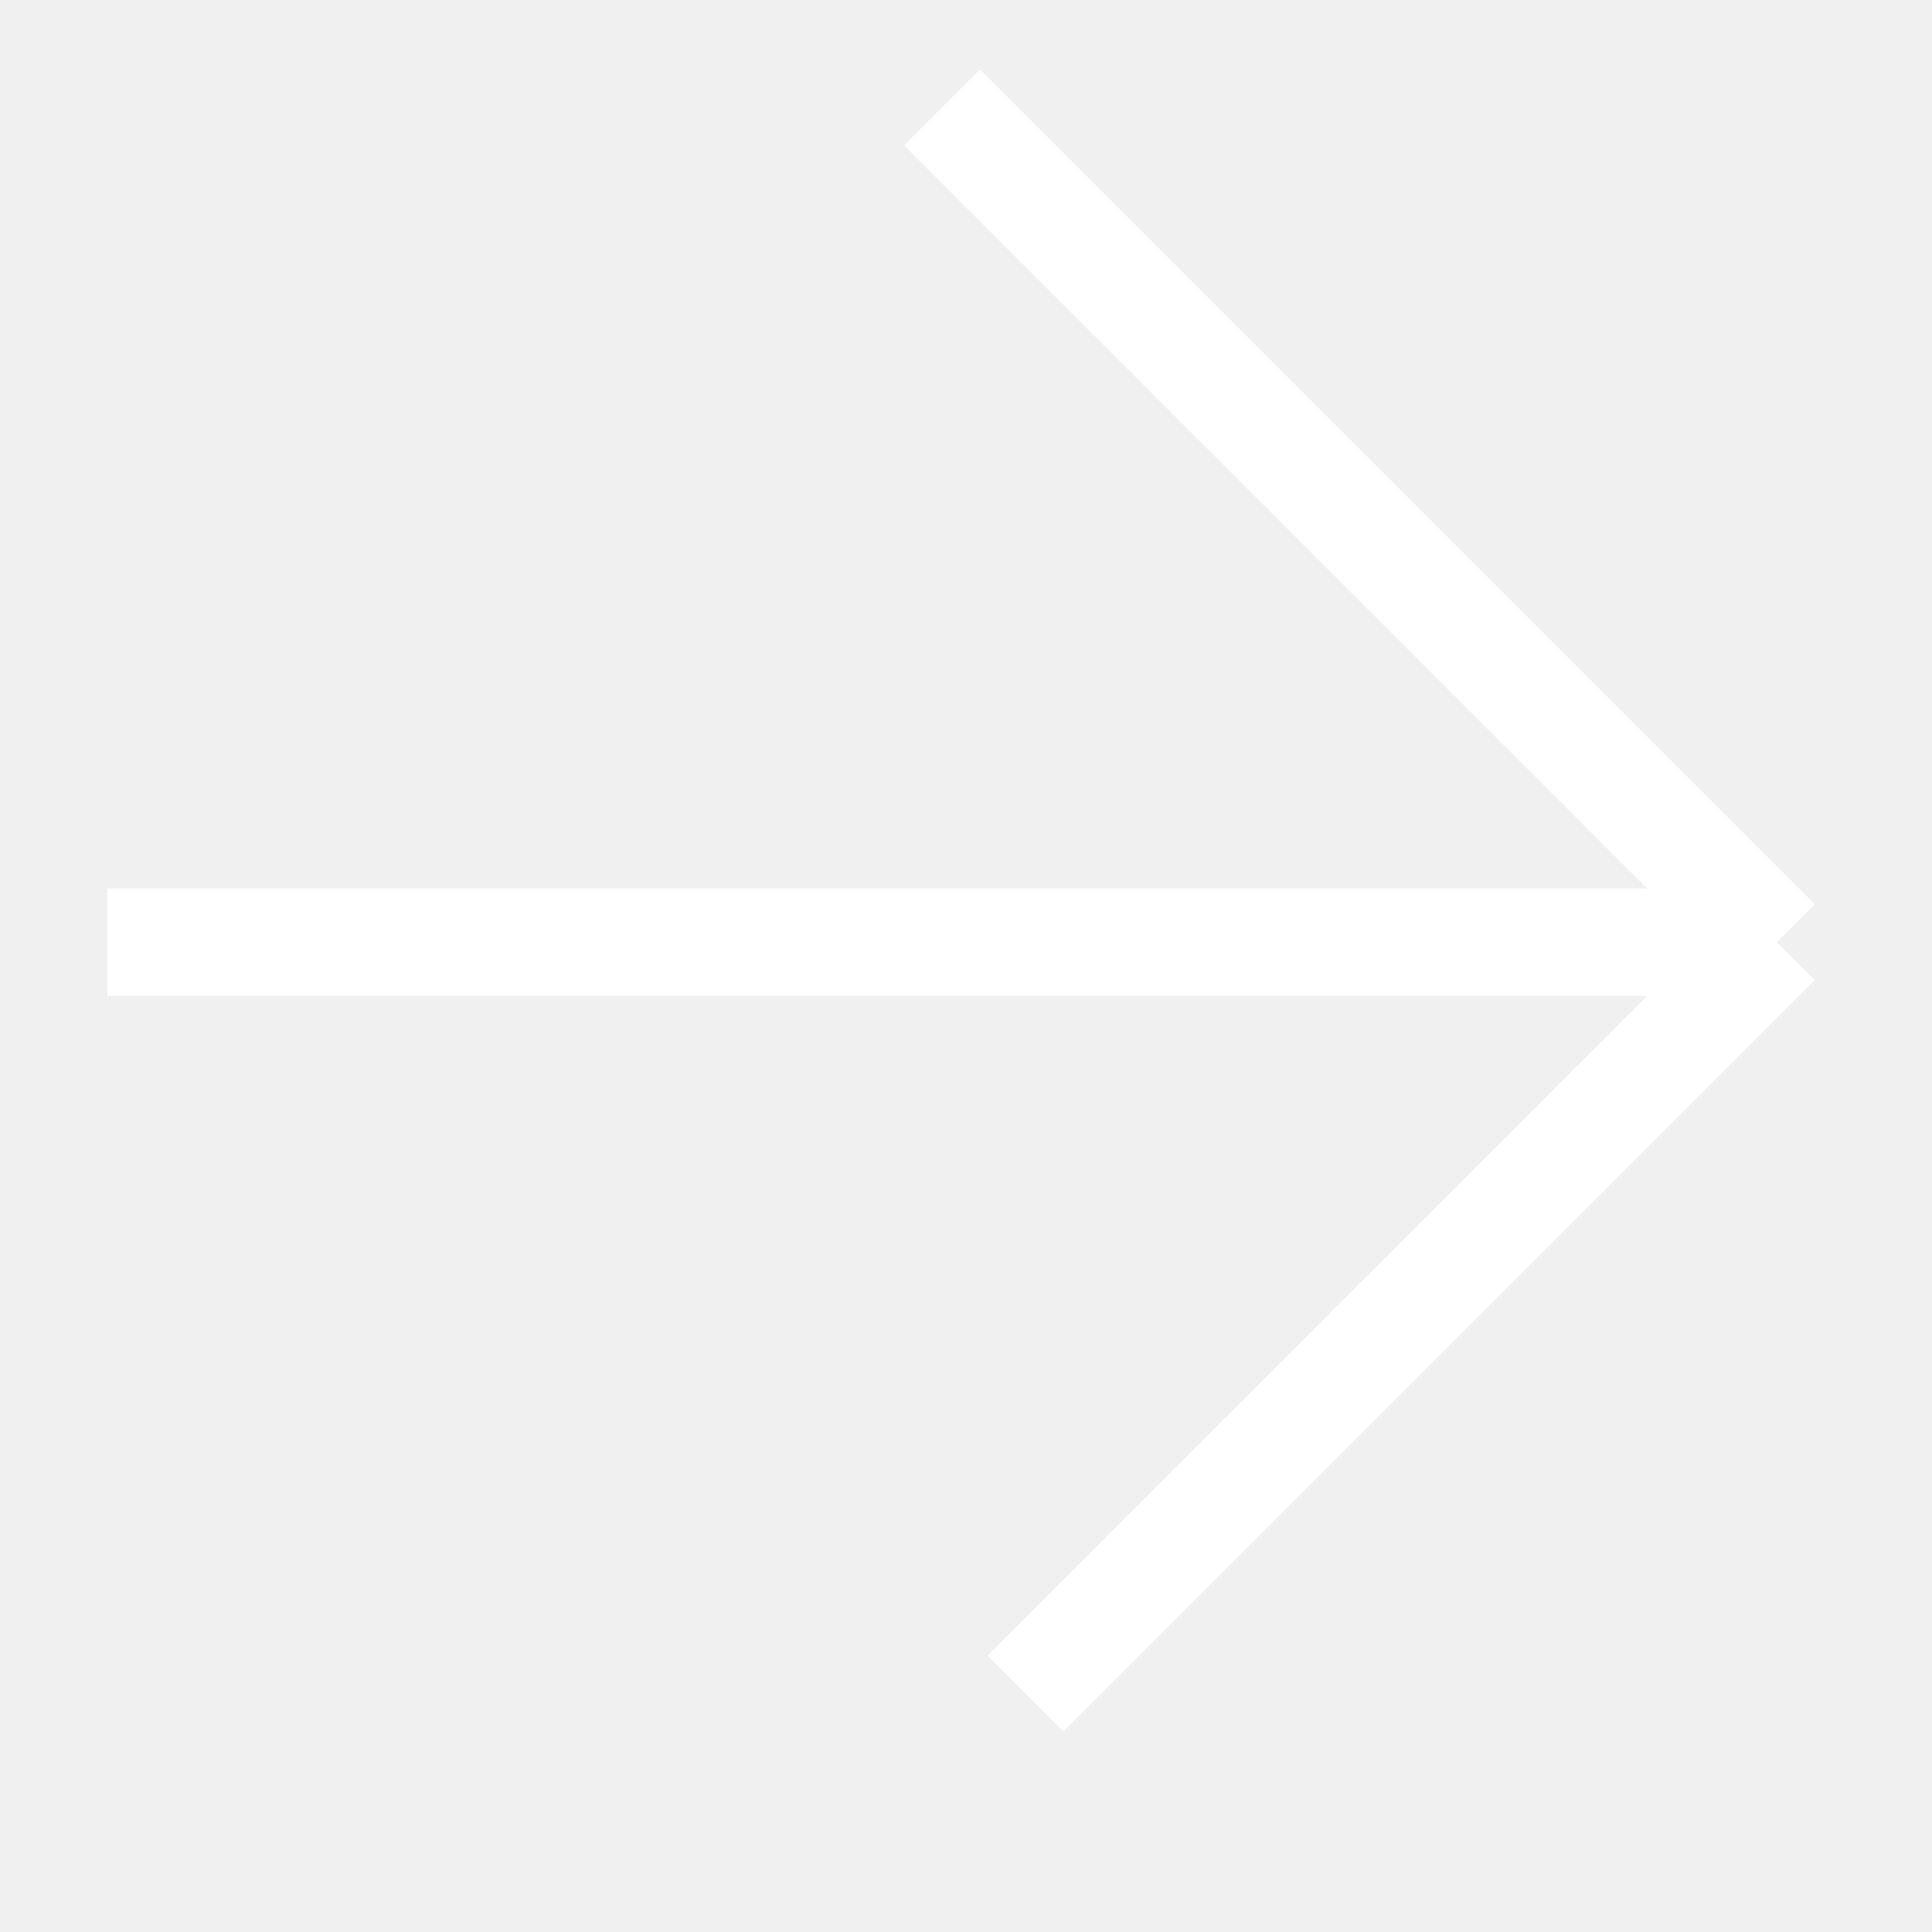
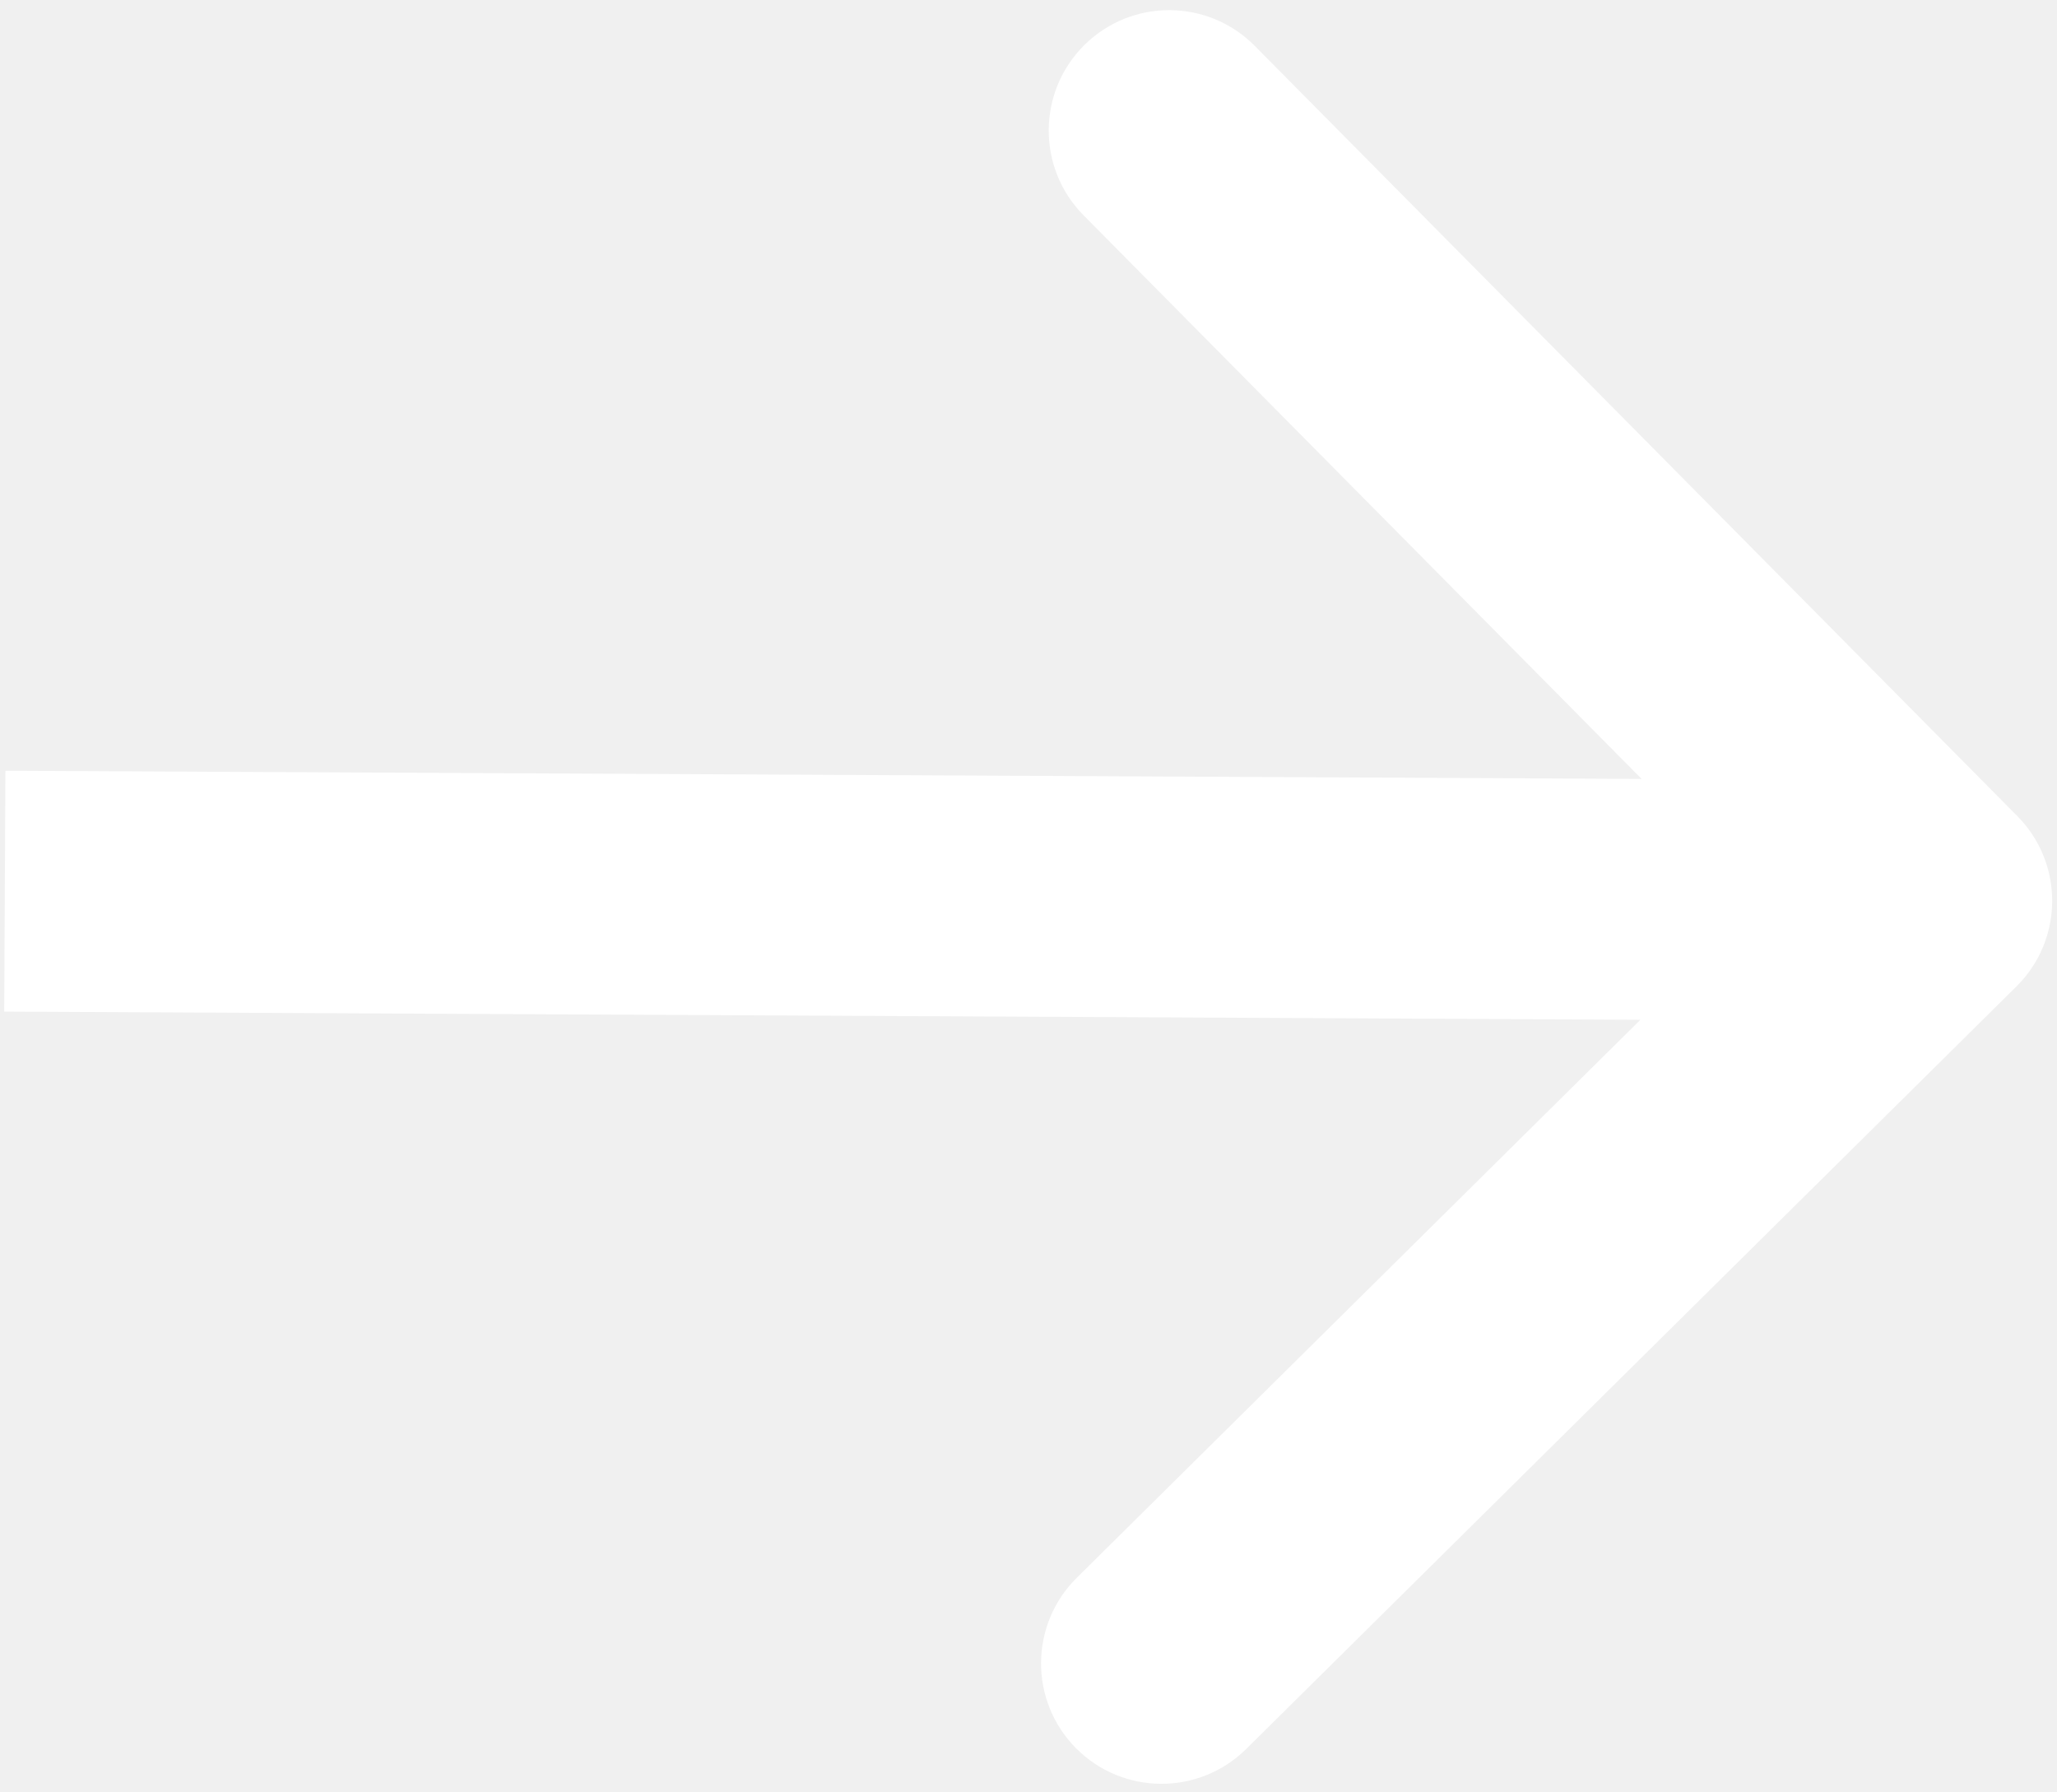
- <svg xmlns="http://www.w3.org/2000/svg" width="18" height="18" viewBox="0 0 18 18" fill="none">
-   <path d="M0.999 8.778H16.555M16.555 8.778L9.555 15.778M16.555 8.778L8.777 1" stroke="white" />
+ <svg xmlns="http://www.w3.org/2000/svg" width="427" height="372" viewBox="0 0 427 372" fill="none">
+   <path d="M418.589 204.766C428.401 195.052 428.48 179.223 418.766 169.411L260.464 9.518C250.75 -0.293 234.921 -0.373 225.109 9.342C215.298 19.056 215.218 34.885 224.933 44.697L365.645 186.823L223.518 327.536C213.707 337.25 213.627 353.079 223.342 362.891C233.056 372.702 248.885 372.782 258.697 363.067L418.589 204.766ZM0.875 210L400.875 212L401.125 162L1.125 160L0.875 210Z" fill="white" />
</svg>
